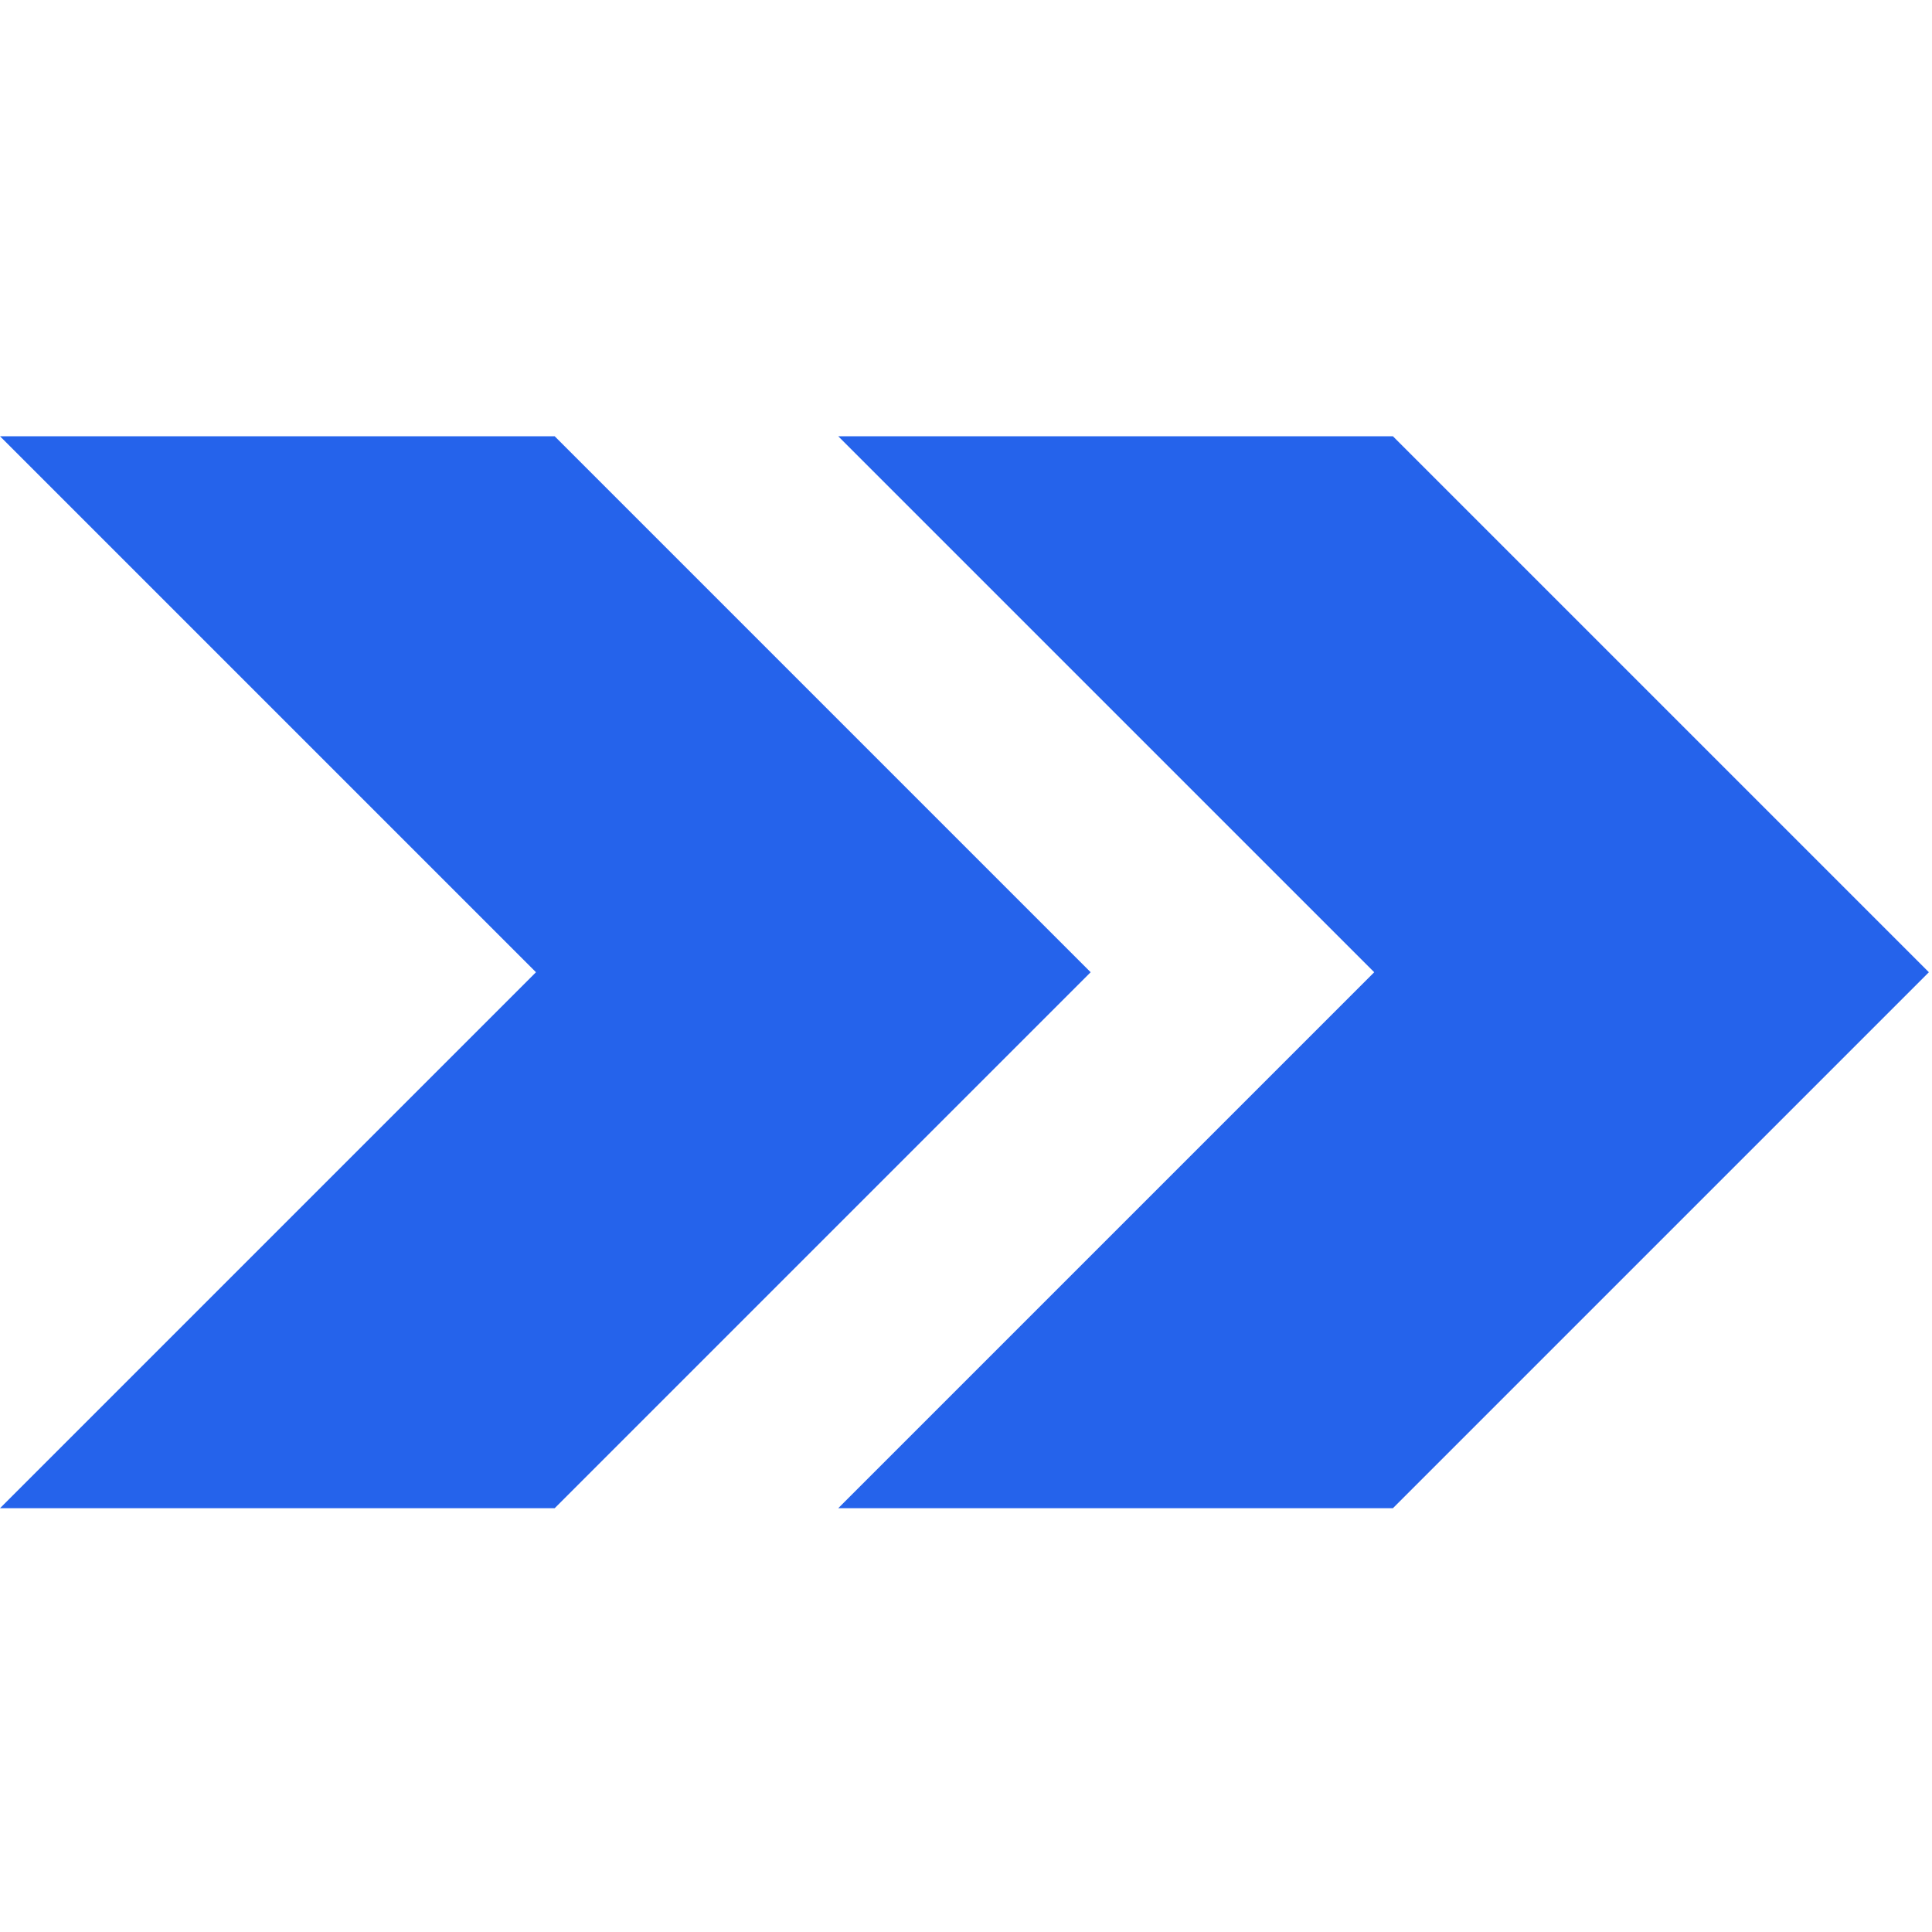
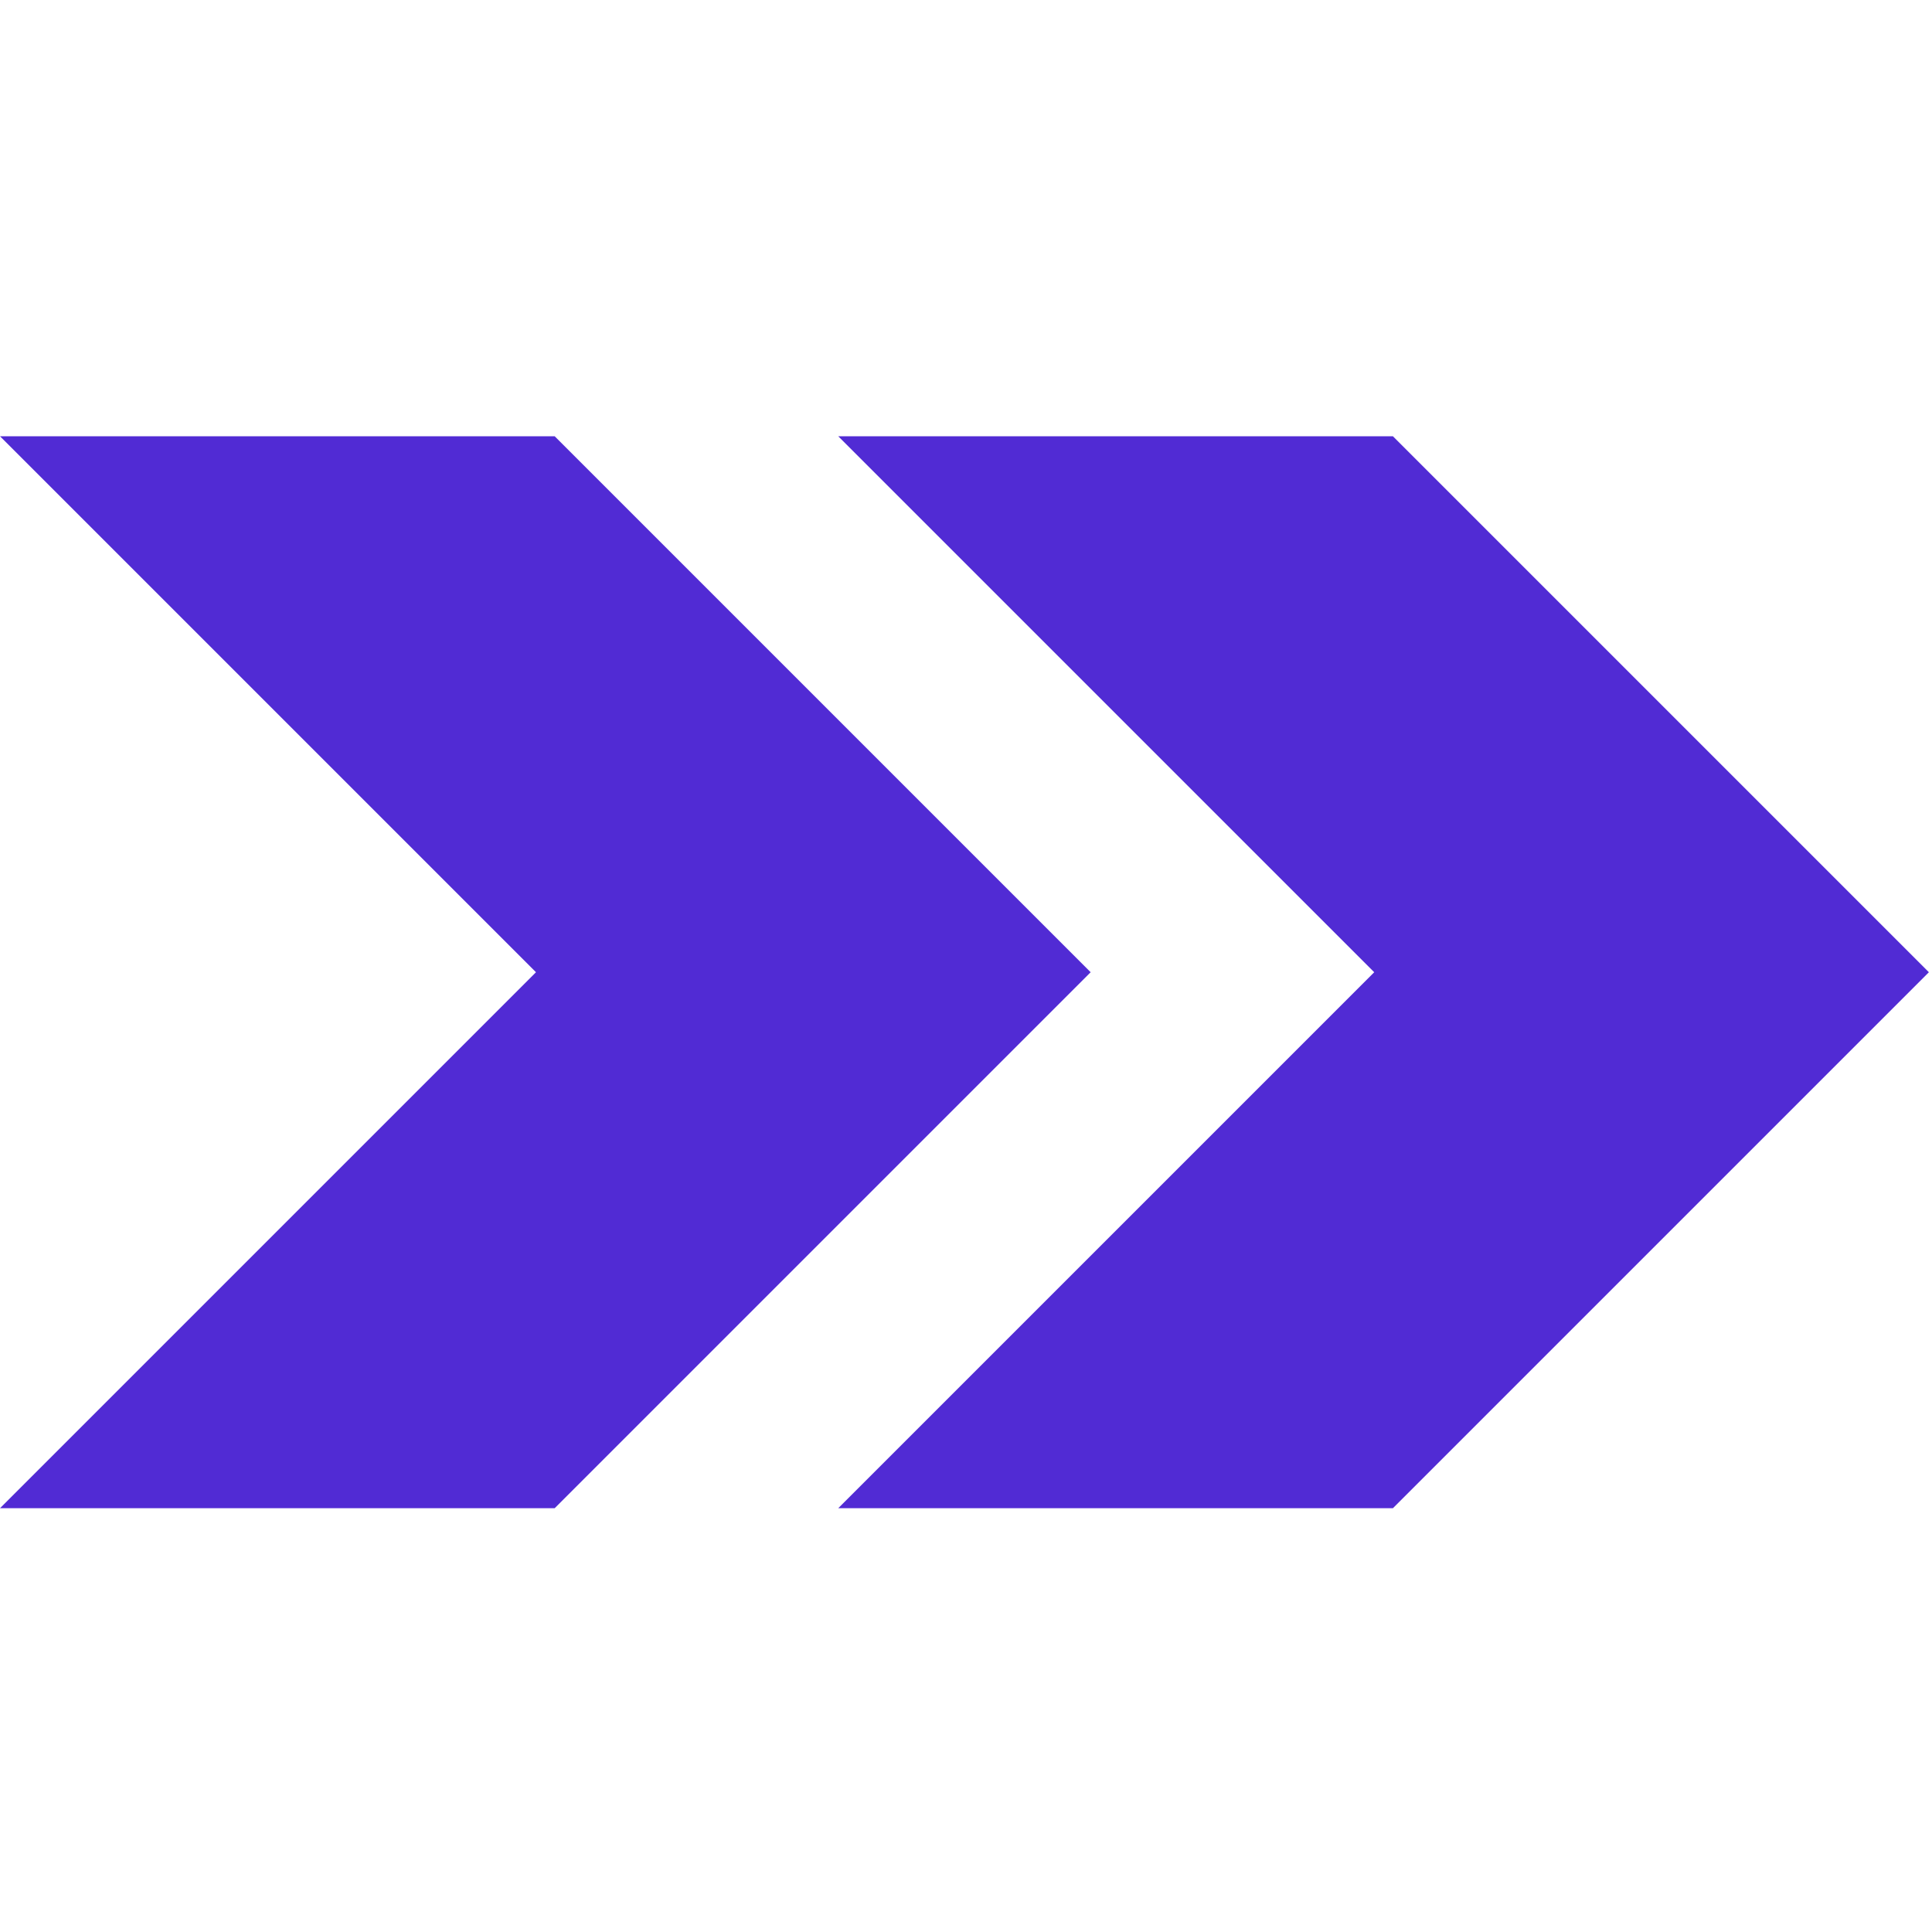
<svg xmlns="http://www.w3.org/2000/svg" width="62" height="62" viewBox="0 0 62 62" fill="none">
-   <path d="M17.8 14H0L17.2 31.2L0 48.4H17.8L35 31.2L17.8 14Z" fill="#2563EB" />
-   <path d="M44.7 14H26.9L44.1 31.2L26.9 48.4H44.7L61.9 31.2L44.7 14Z" fill="#2563EB" />
+   <path d="M17.8 14H0L17.2 31.2L0 48.4H17.8L35 31.2L17.8 14Z" fill="#512BD4" />
+   <path d="M44.7 14H26.9L44.1 31.2L26.9 48.4H44.7L61.9 31.2L44.7 14Z" fill="#512BD4" />
</svg>
